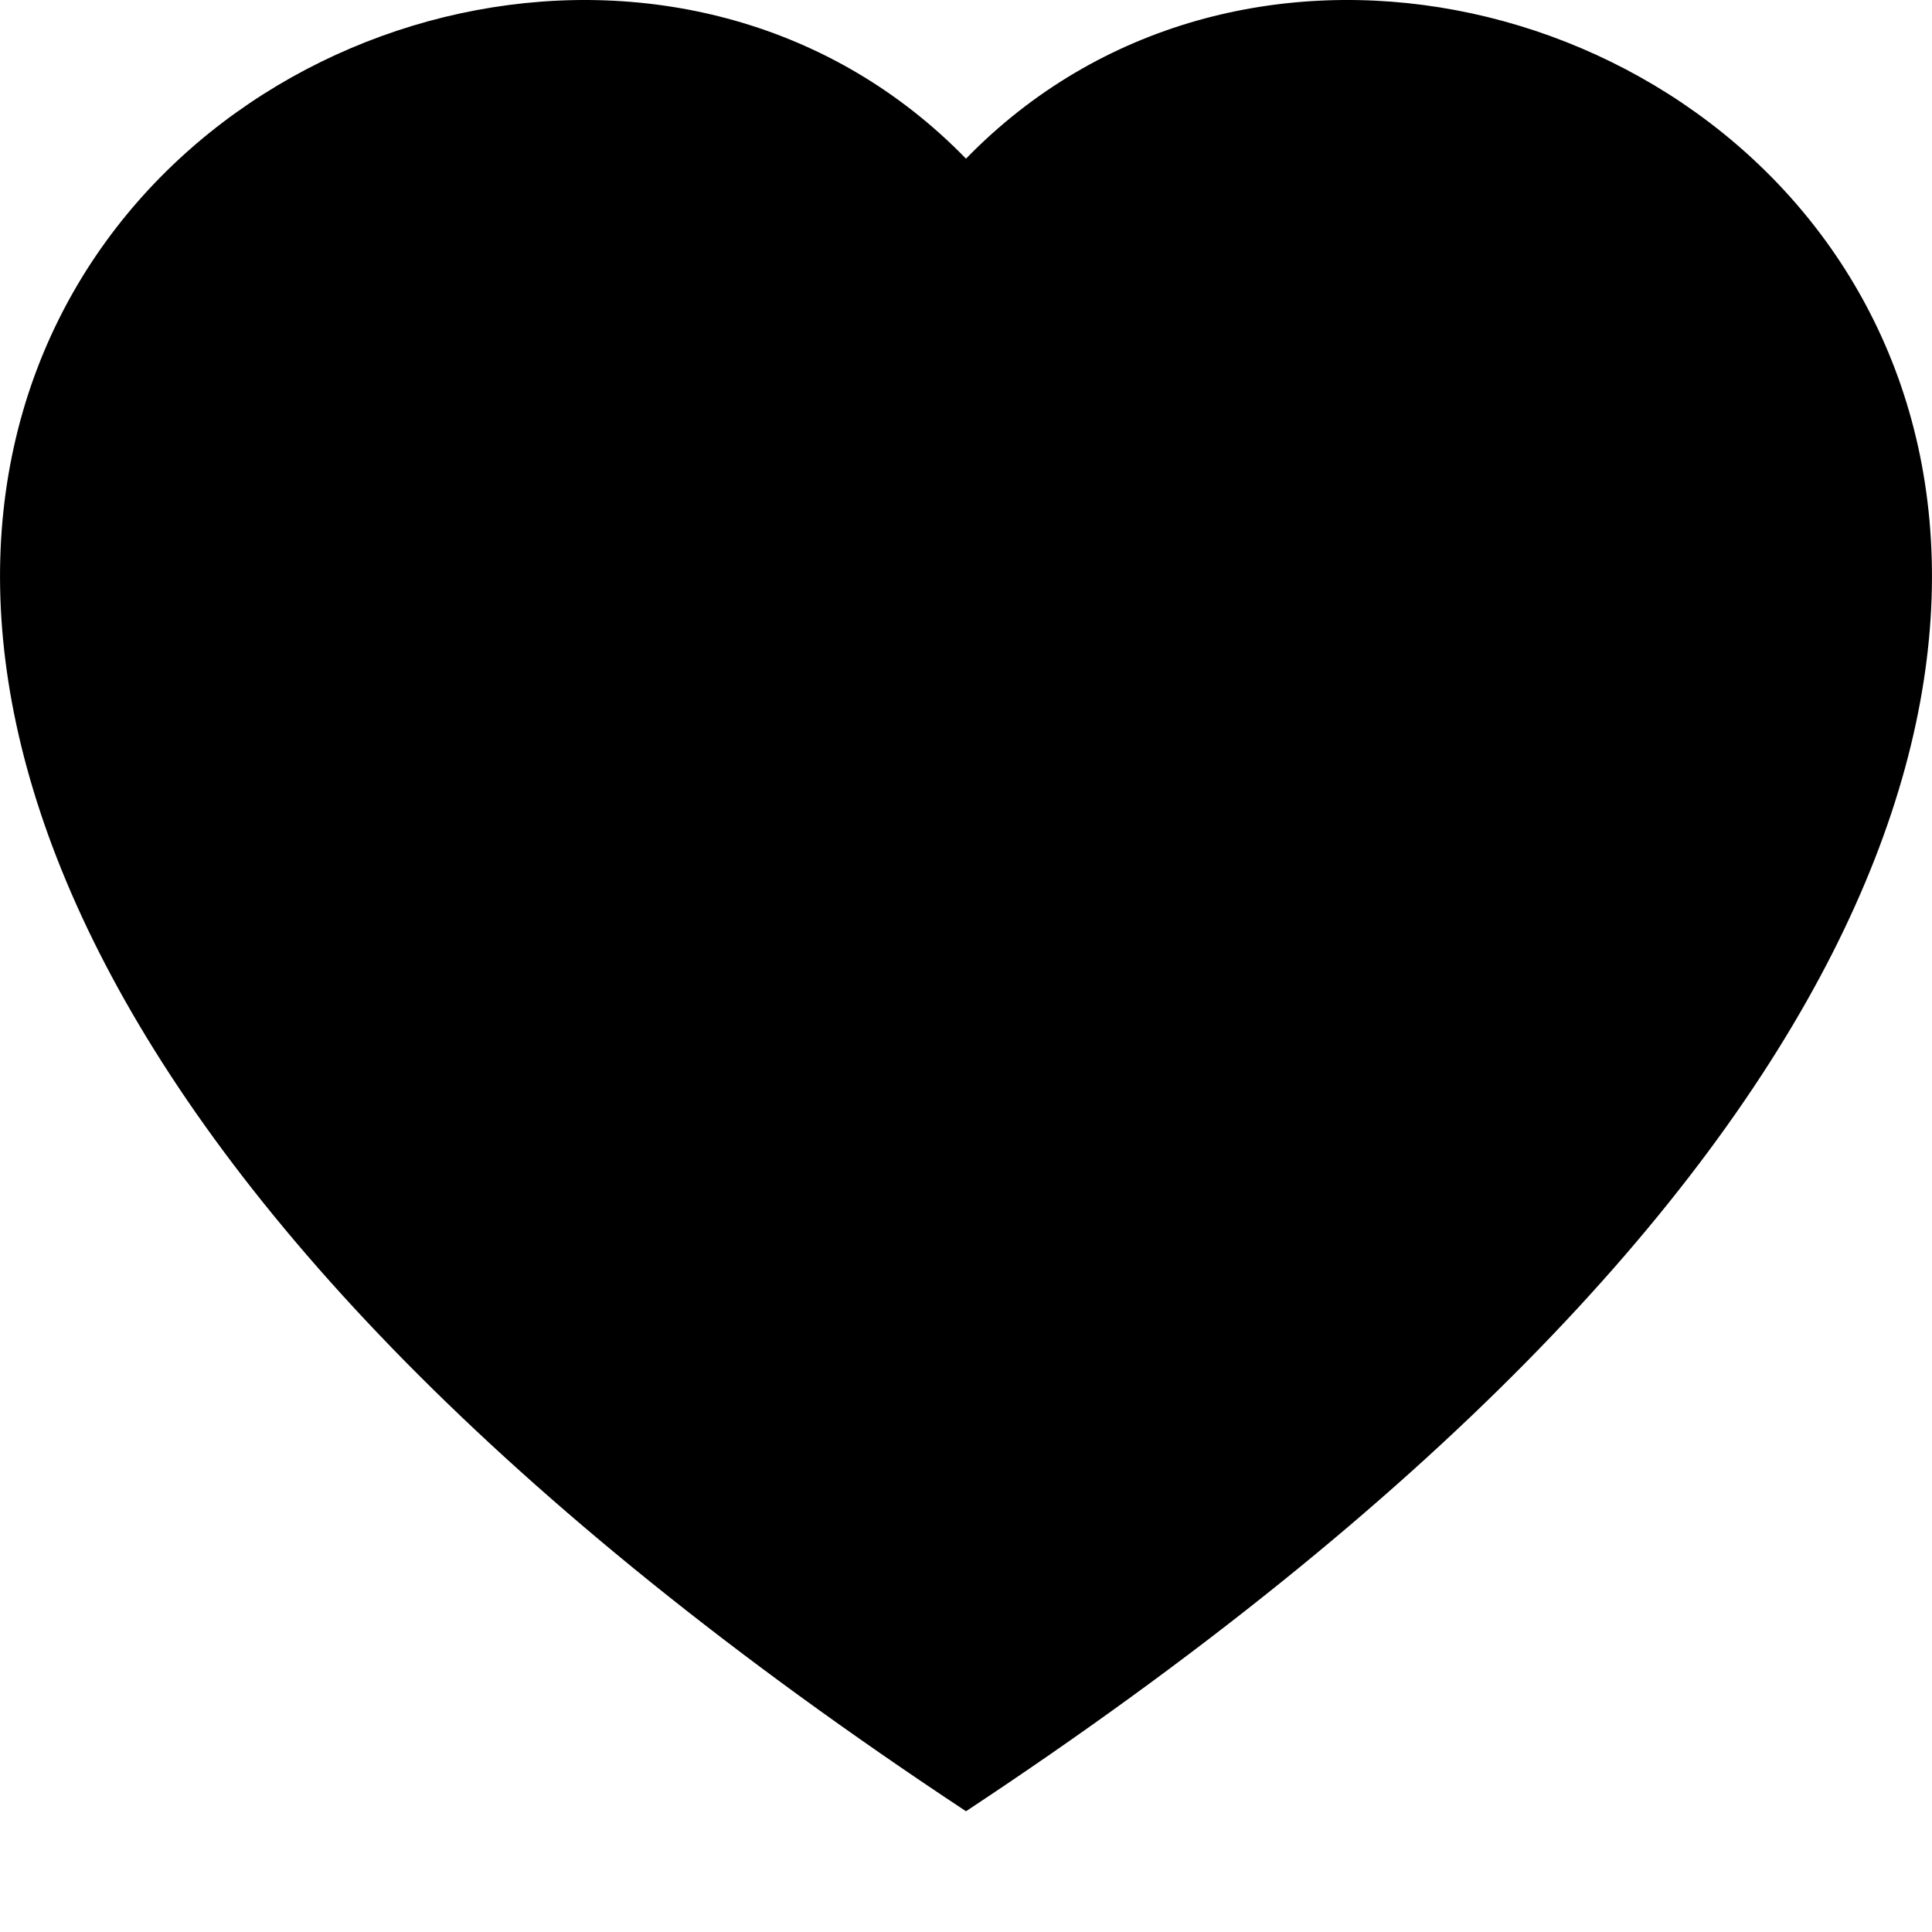
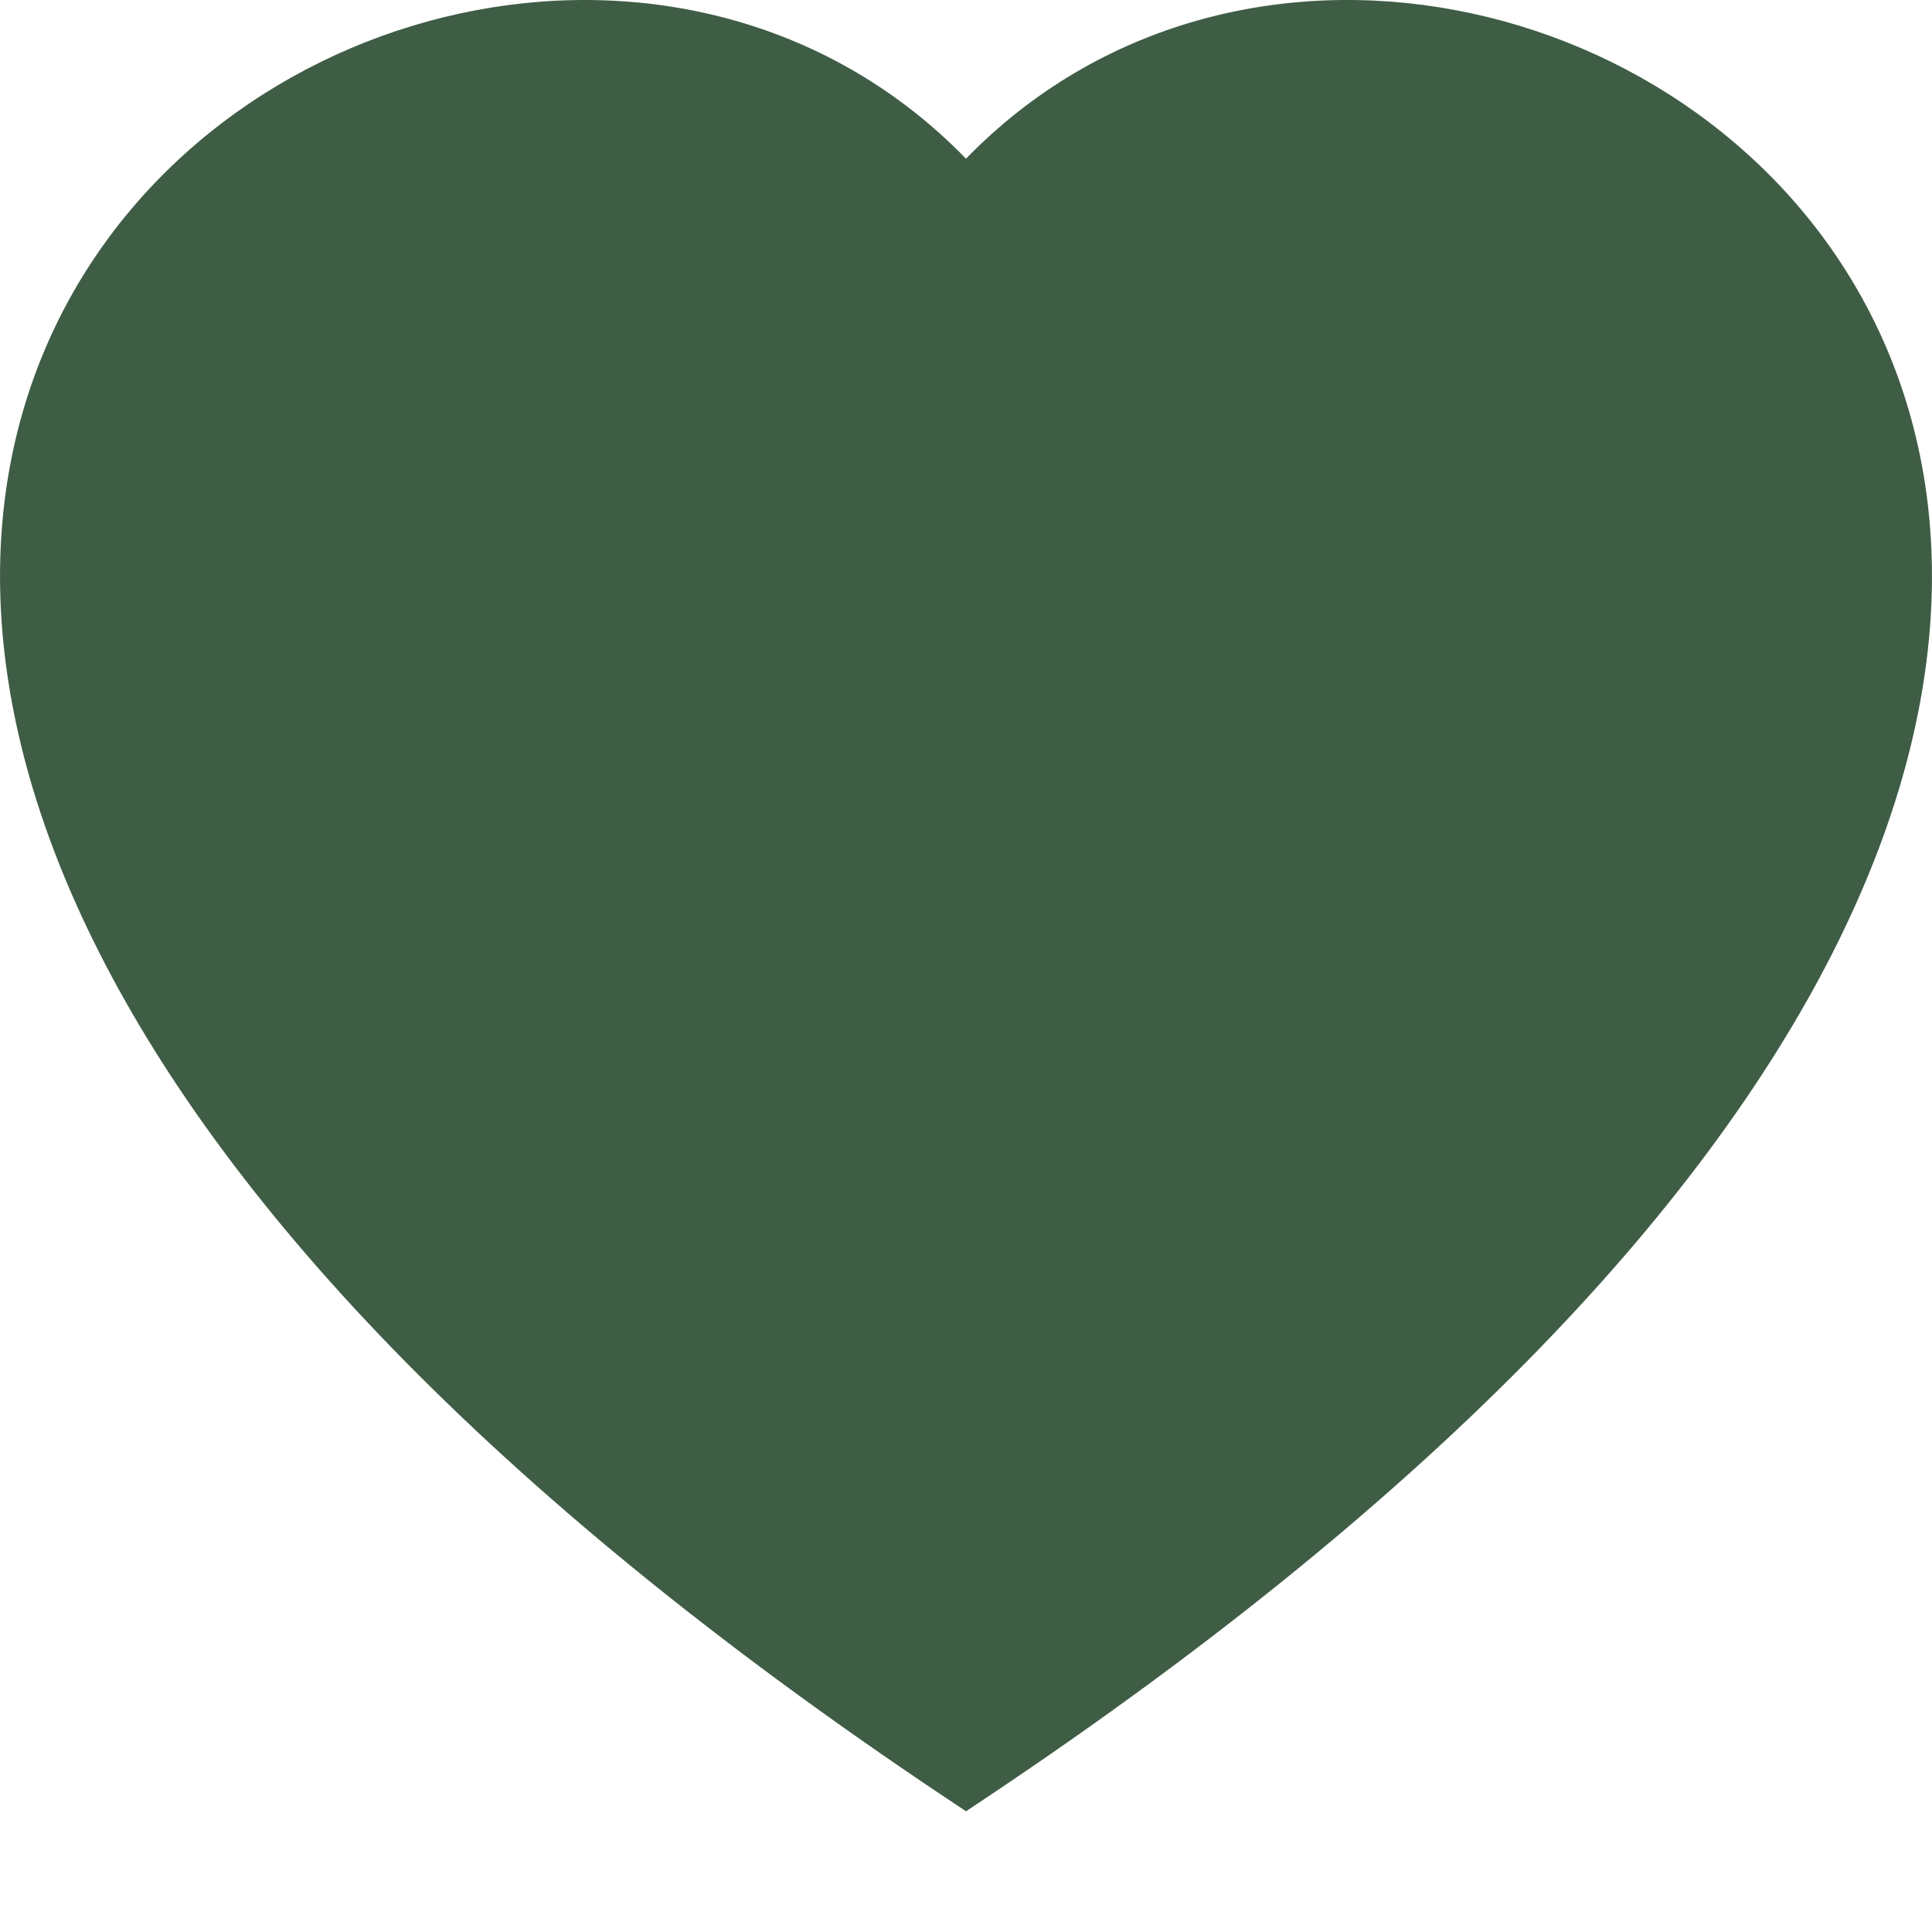
- <svg xmlns="http://www.w3.org/2000/svg" width="16" height="16" fill="currentColor" class="bi bi-heart-fill" viewBox="0 0 16 16">
+ <svg xmlns="http://www.w3.org/2000/svg" width="16" height="16" fill="#3F5D45" class="bi bi-heart-fill" viewBox="0 0 16 16">
  <path fill-rule="evenodd" d="M8 1.314C12.438-3.248 23.534 4.735 8 15-7.534 4.736 3.562-3.248 8 1.314" />
</svg>
